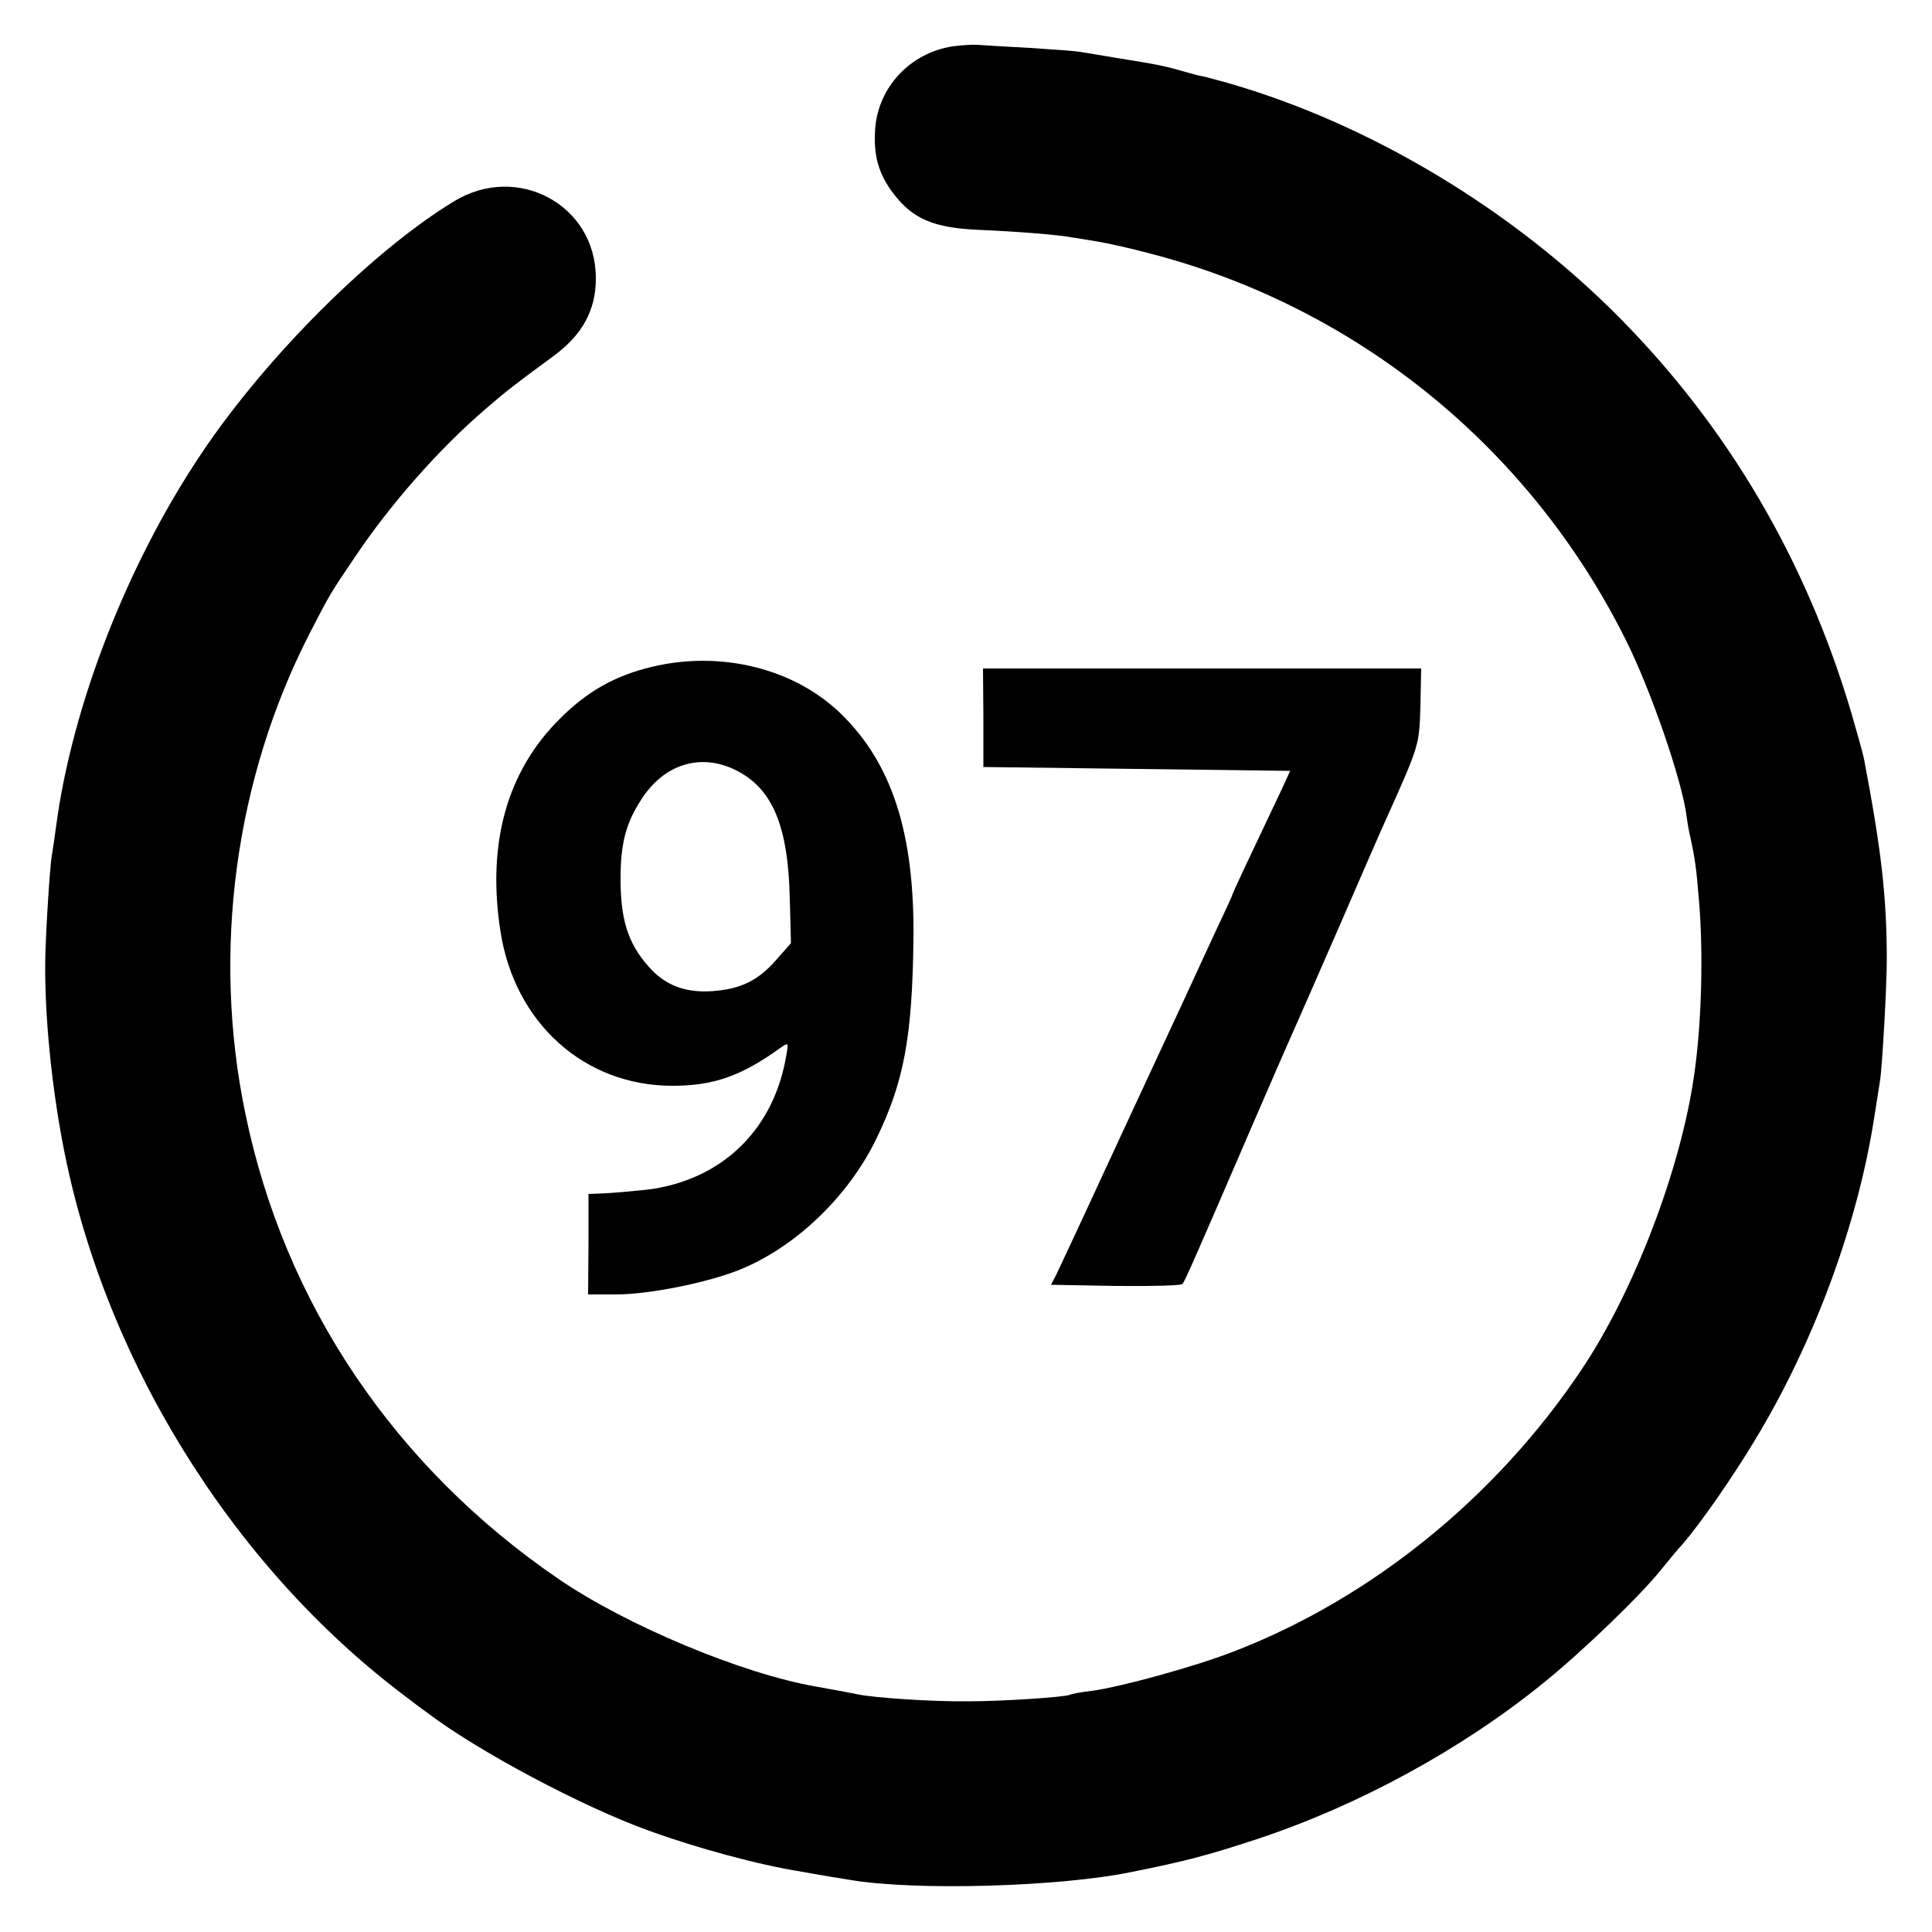
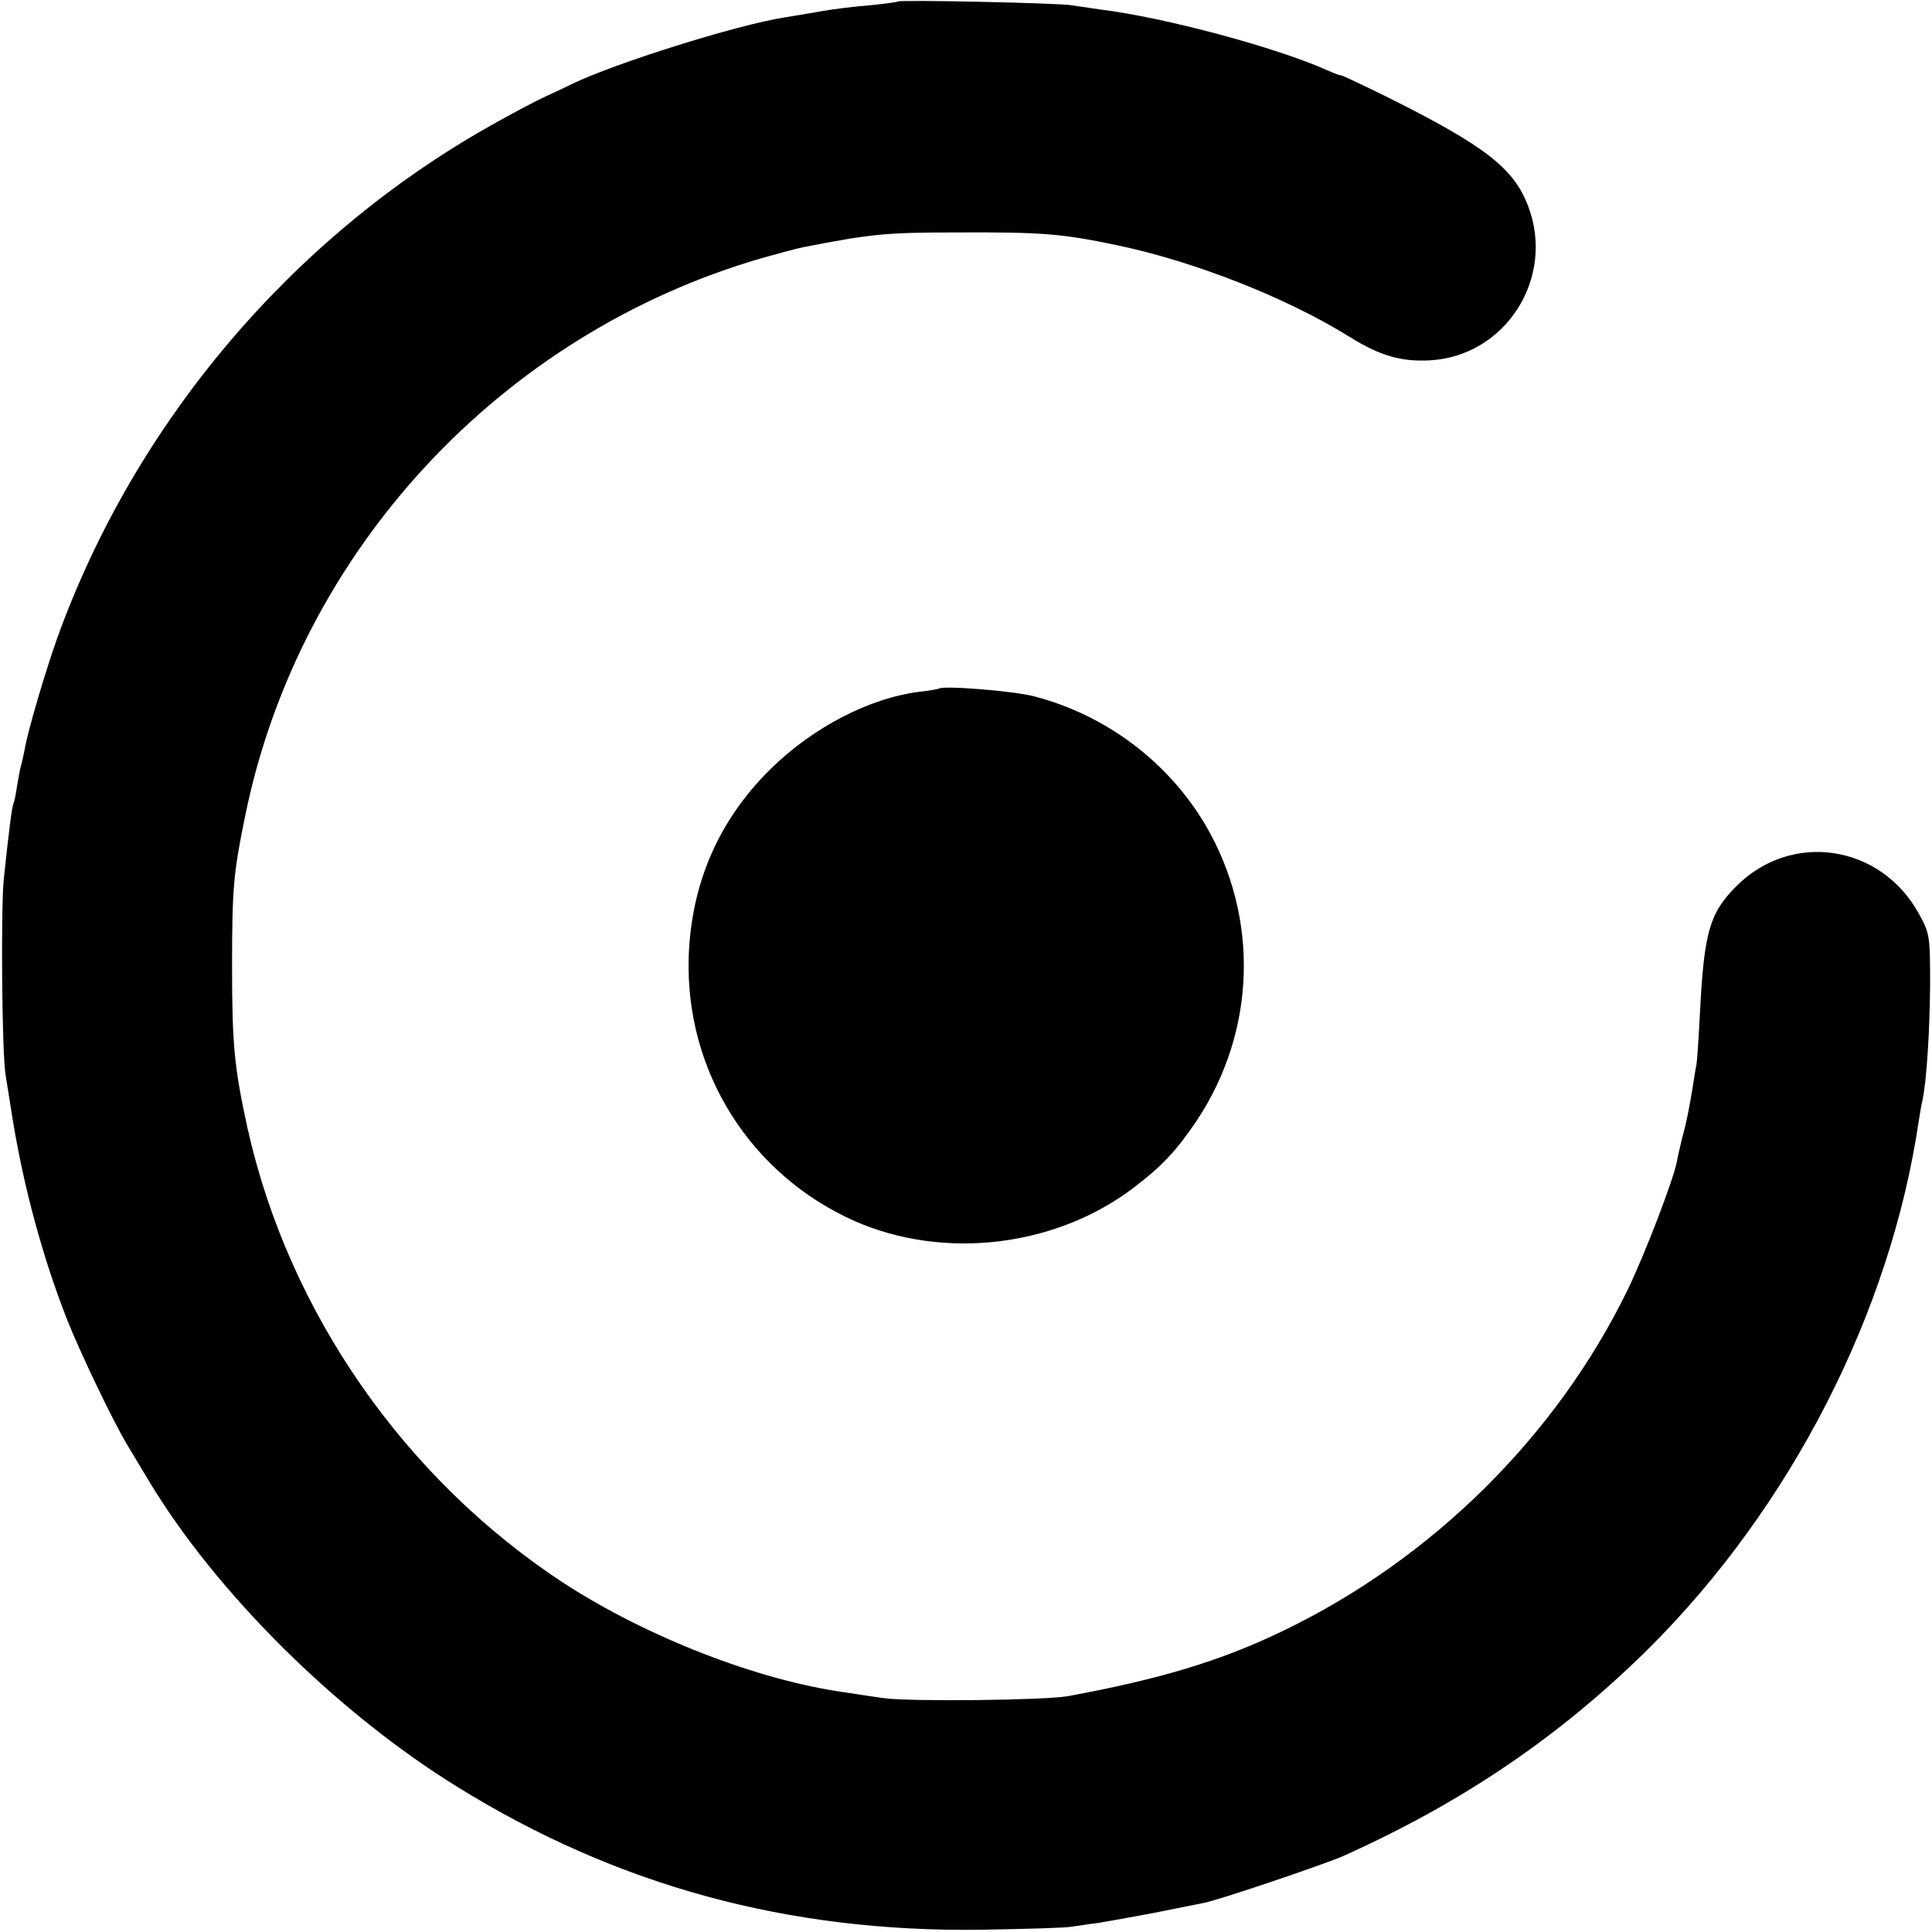
- <svg xmlns="http://www.w3.org/2000/svg" version="1.0" width="500pt" height="500pt" viewBox="0 0 500 500" preserveAspectRatio="xMidYMid meet">
-   <g transform="translate(0,500) scale(0.1,-0.1)" fill="#000000" stroke="none">
-     <path d="M2465 4880 c-109 -17 -192 -105 -200 -213 -5 -68 8 -117 48 -169 50 -65 104 -88 222 -93 98 -4 209 -13 243 -20 9 -1 37 -6 62 -10 25 -4 88 -18 140 -32 532 -139 977 -500 1225 -994 66 -130 148 -368 160 -462 2 -16 6 -40 10 -55 12 -57 15 -79 21 -152 13 -139 8 -332 -12 -465 -35 -243 -156 -559 -292 -761 -221 -330 -544 -591 -899 -728 -100 -39 -293 -92 -368 -102 -27 -3 -53 -8 -56 -10 -11 -6 -173 -17 -264 -17 -93 -1 -241 9 -285 18 -24 5 -51 10 -107 20 -192 33 -493 159 -668 279 -424 290 -709 713 -810 1204 -87 418 -27 866 166 1242 53 103 53 103 118 199 91 136 218 280 337 382 53 46 75 63 173 135 78 56 114 122 113 206 -1 188 -203 297 -367 197 -211 -128 -486 -402 -654 -653 -192 -286 -335 -654 -376 -966 -4 -30 -9 -64 -11 -75 -5 -26 -17 -217 -17 -280 -1 -136 16 -307 44 -457 103 -557 436 -1097 884 -1435 17 -13 43 -33 60 -45 130 -99 402 -244 575 -306 124 -45 282 -88 395 -106 55 -10 111 -19 124 -21 169 -29 543 -18 728 20 145 29 200 44 328 86 262 87 528 232 740 404 99 80 250 225 305 294 19 23 43 53 54 64 48 56 129 172 192 277 149 248 261 550 304 825 6 39 13 81 15 95 6 32 18 249 18 315 0 163 -14 285 -59 521 -2 11 -17 65 -33 120 -117 394 -317 735 -597 1019 -279 283 -651 506 -1019 611 -33 9 -62 17 -65 17 -3 0 -25 6 -50 13 -48 14 -70 18 -170 34 -36 6 -76 13 -90 15 -14 3 -74 7 -135 11 -60 3 -121 7 -135 8 -14 1 -43 -1 -65 -4z" />
-     <path d="M1686 3274 c-95 -23 -166 -63 -237 -134 -137 -136 -189 -322 -154 -549 36 -238 217 -401 445 -401 106 0 178 25 278 97 23 16 23 16 17 -18 -31 -186 -157 -314 -340 -345 -24 -4 -110 -12 -146 -13 l-26 -1 0 -130 -1 -130 72 0 c82 0 225 28 310 60 148 56 290 190 364 343 72 148 93 265 96 517 3 275 -56 456 -190 585 -121 116 -310 162 -488 119z m218 -267 c95 -47 136 -144 140 -334 l3 -114 -38 -43 c-47 -54 -93 -76 -165 -81 -70 -5 -123 15 -165 63 -55 62 -74 124 -73 237 1 88 16 140 57 201 59 88 152 115 241 71z" />
-     <path d="M2545 3143 l0 -128 397 -5 397 -5 -23 -50 c-78 -164 -126 -266 -126 -269 0 -2 -22 -50 -49 -107 -26 -57 -126 -273 -222 -479 -95 -206 -179 -386 -186 -400 l-13 -25 167 -3 c92 -1 170 1 173 5 7 8 30 61 182 413 44 102 88 203 98 225 10 22 66 150 125 285 58 134 112 258 120 275 89 198 88 196 91 298 l2 97 -567 0 -567 0 1 -127z" />
+ <svg xmlns="http://www.w3.org/2000/svg" version="1.0" width="512pt" height="512pt" viewBox="0 0 512 512" preserveAspectRatio="xMidYMid meet">
+   <g transform="translate(0,512) scale(0.1,-0.1)" fill="#000000" stroke="none">
+     <path d="M2379 5116 c-2 -2 -35 -6 -74 -10 -38 -3 -97 -10 -130 -16 -33 -6 -76 -13 -95 -16 -128 -20 -452 -122 -565 -177 -16 -8 -48 -23 -70 -33 -22 -10 -87 -44 -145 -77 -528 -297 -943 -789 -1148 -1357 -32 -90 -78 -246 -86 -293 -3 -15 -7 -35 -10 -45 -3 -9 -7 -34 -11 -56 -3 -21 -7 -41 -9 -45 -4 -6 -12 -68 -26 -201 -8 -81 -5 -463 5 -520 3 -19 12 -75 20 -125 29 -174 78 -357 142 -520 35 -89 122 -270 159 -332 10 -17 36 -60 57 -95 178 -297 499 -616 820 -814 423 -262 877 -385 1387 -378 118 2 226 5 240 8 14 2 45 7 70 10 25 4 92 16 150 27 58 12 116 23 130 26 38 7 316 101 369 124 318 143 574 317 809 549 378 376 642 891 717 1400 3 19 7 44 10 55 11 54 19 184 20 305 0 131 -1 136 -30 189 -101 183 -337 219 -483 73 -72 -72 -86 -123 -97 -337 -3 -60 -7 -121 -9 -135 -3 -14 -7 -41 -10 -60 -10 -59 -16 -93 -28 -135 -5 -22 -12 -50 -14 -63 -9 -48 -85 -246 -130 -339 -189 -389 -520 -716 -916 -906 -164 -79 -324 -127 -568 -172 -60 -11 -422 -15 -490 -5 -36 5 -81 12 -100 15 -232 32 -526 147 -745 289 -422 276 -730 718 -839 1206 -35 161 -41 219 -41 430 0 207 4 249 35 399 143 700 676 1276 1369 1477 46 13 95 26 110 29 180 35 218 39 406 39 225 1 279 -3 426 -34 205 -43 449 -139 616 -243 80 -50 137 -66 212 -62 201 11 333 218 261 408 -38 101 -114 160 -370 288 -65 32 -122 59 -125 59 -4 0 -21 6 -38 14 -134 60 -431 140 -602 161 -27 4 -61 9 -75 11 -28 6 -456 15 -461 10z" />
+     <path d="M2488 3295 c-2 -1 -23 -5 -49 -8 -134 -16 -286 -95 -399 -207 -137 -136 -209 -304 -215 -499 -8 -302 164 -574 440 -697 237 -104 533 -69 740 89 75 57 113 98 167 178 157 237 166 537 23 782 -99 168 -265 293 -456 342 -54 14 -241 29 -251 20z" />
  </g>
</svg>
